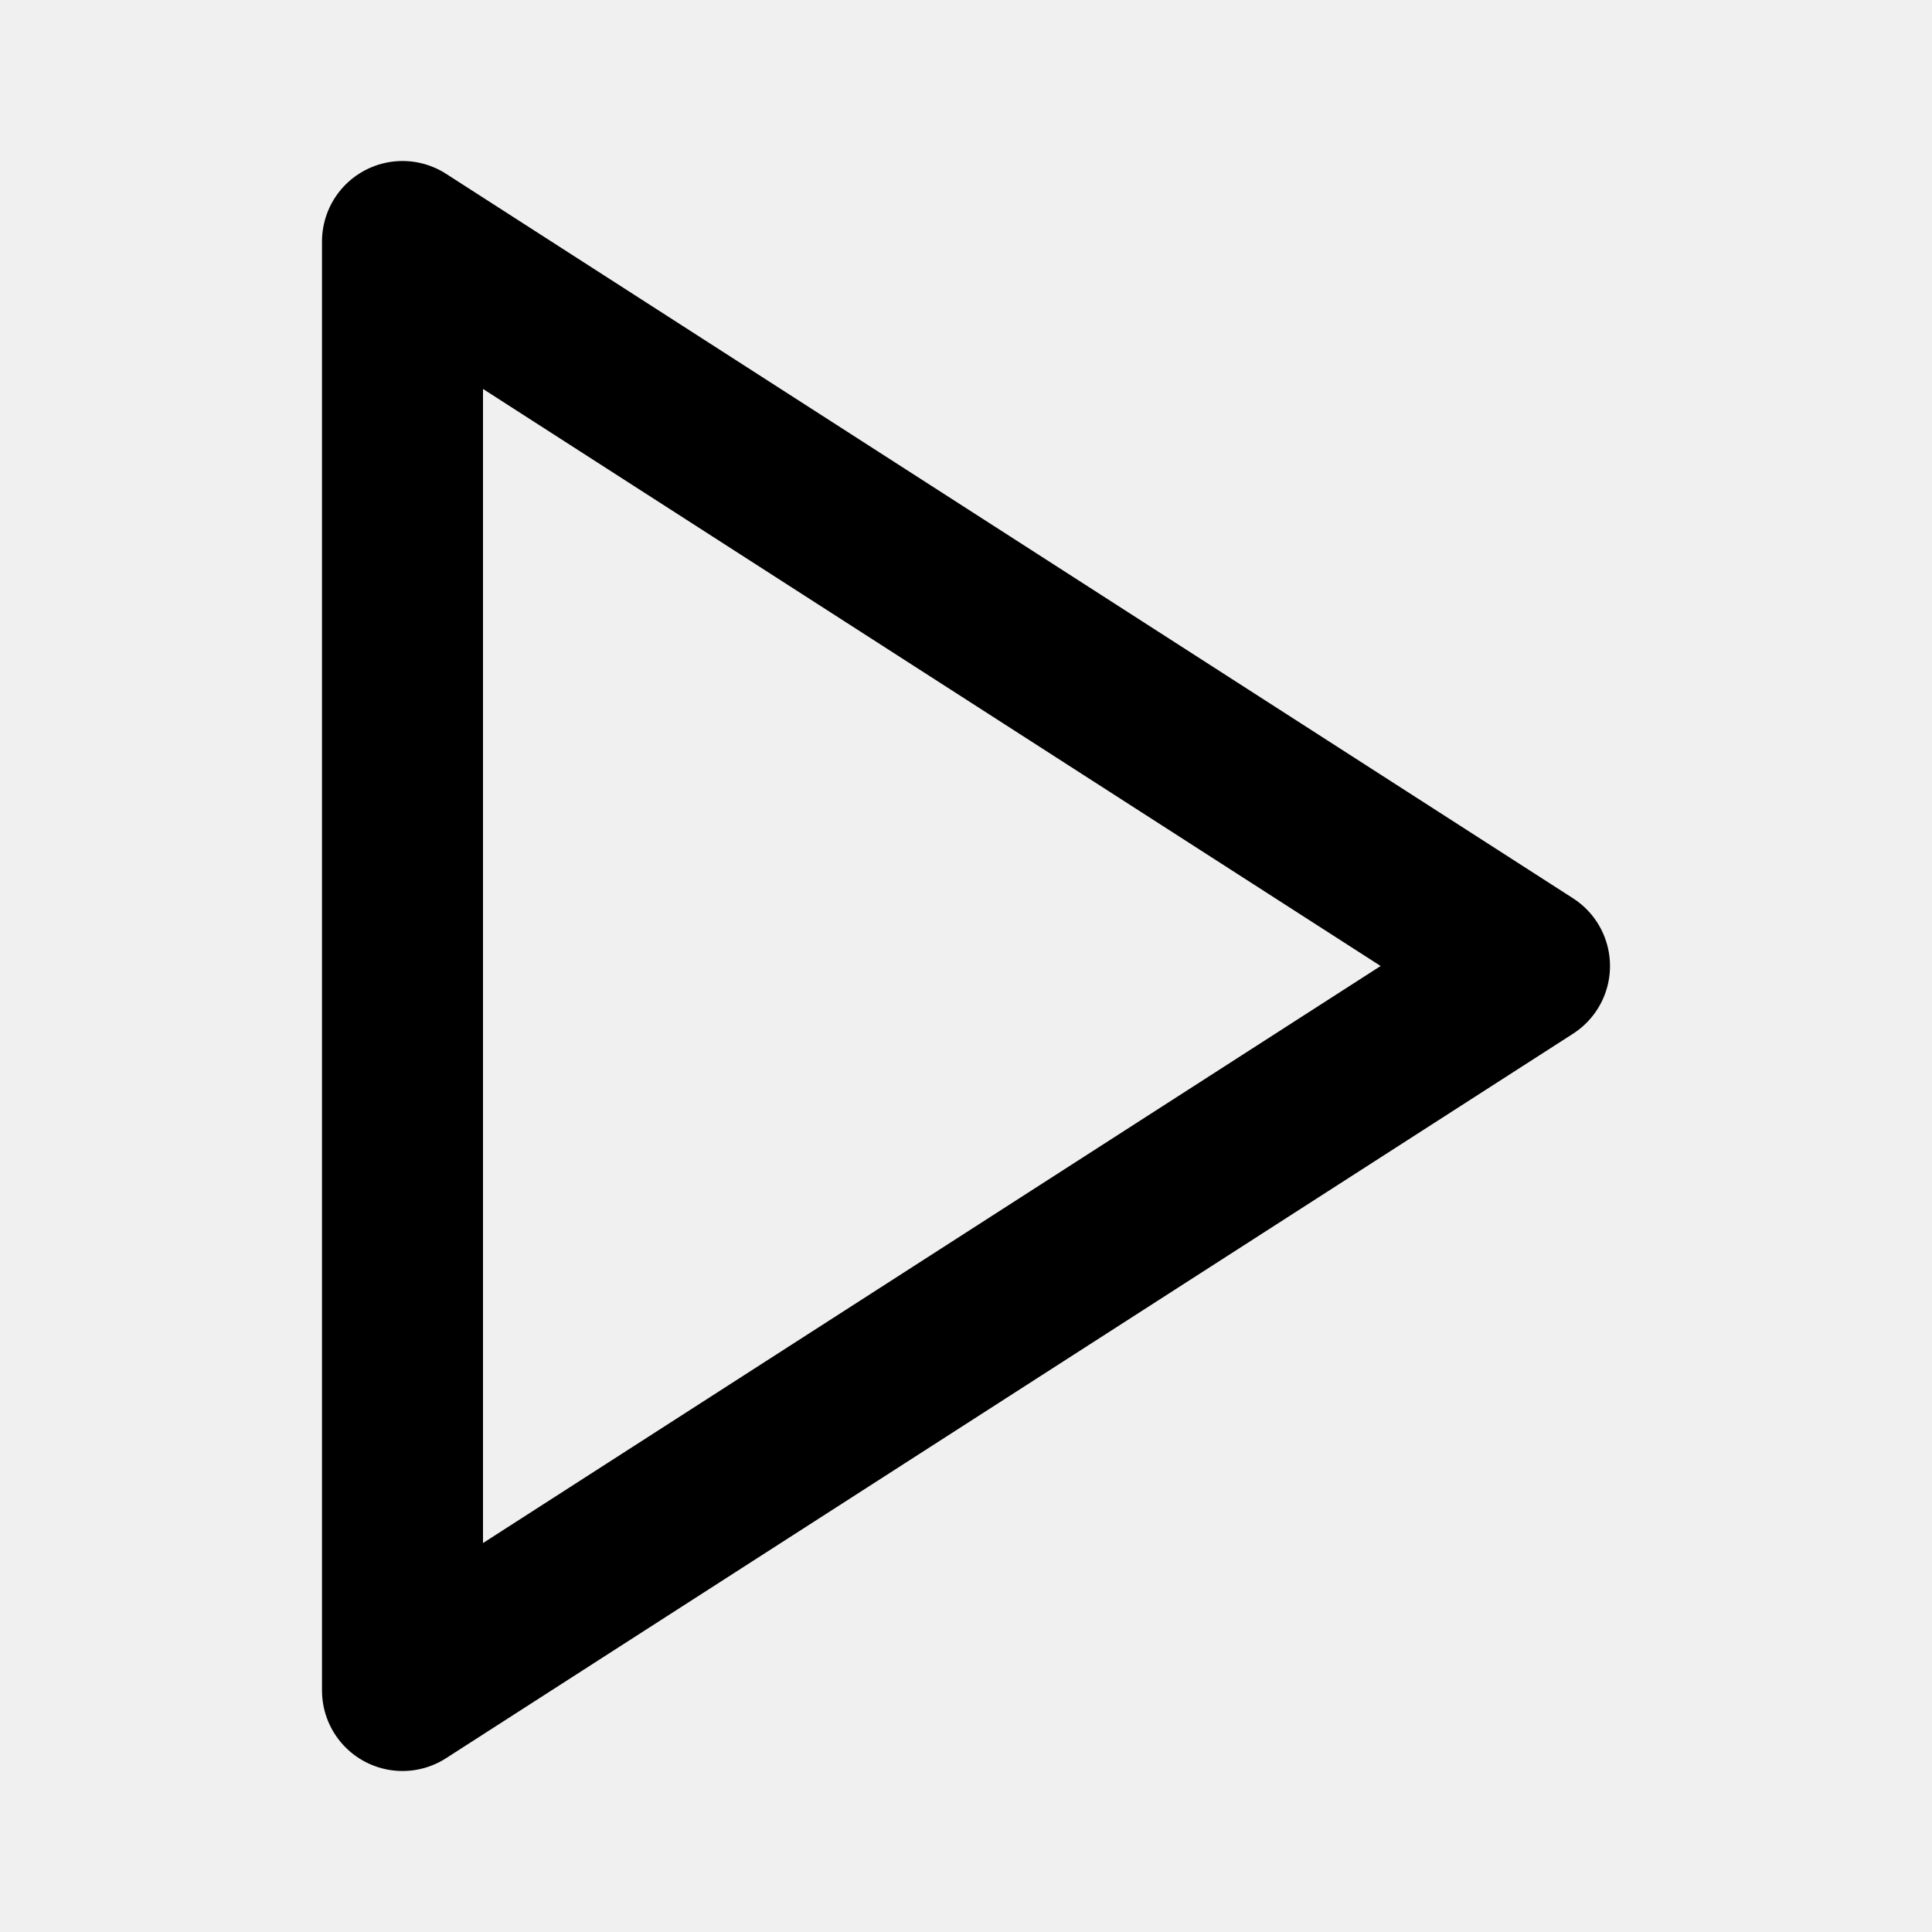
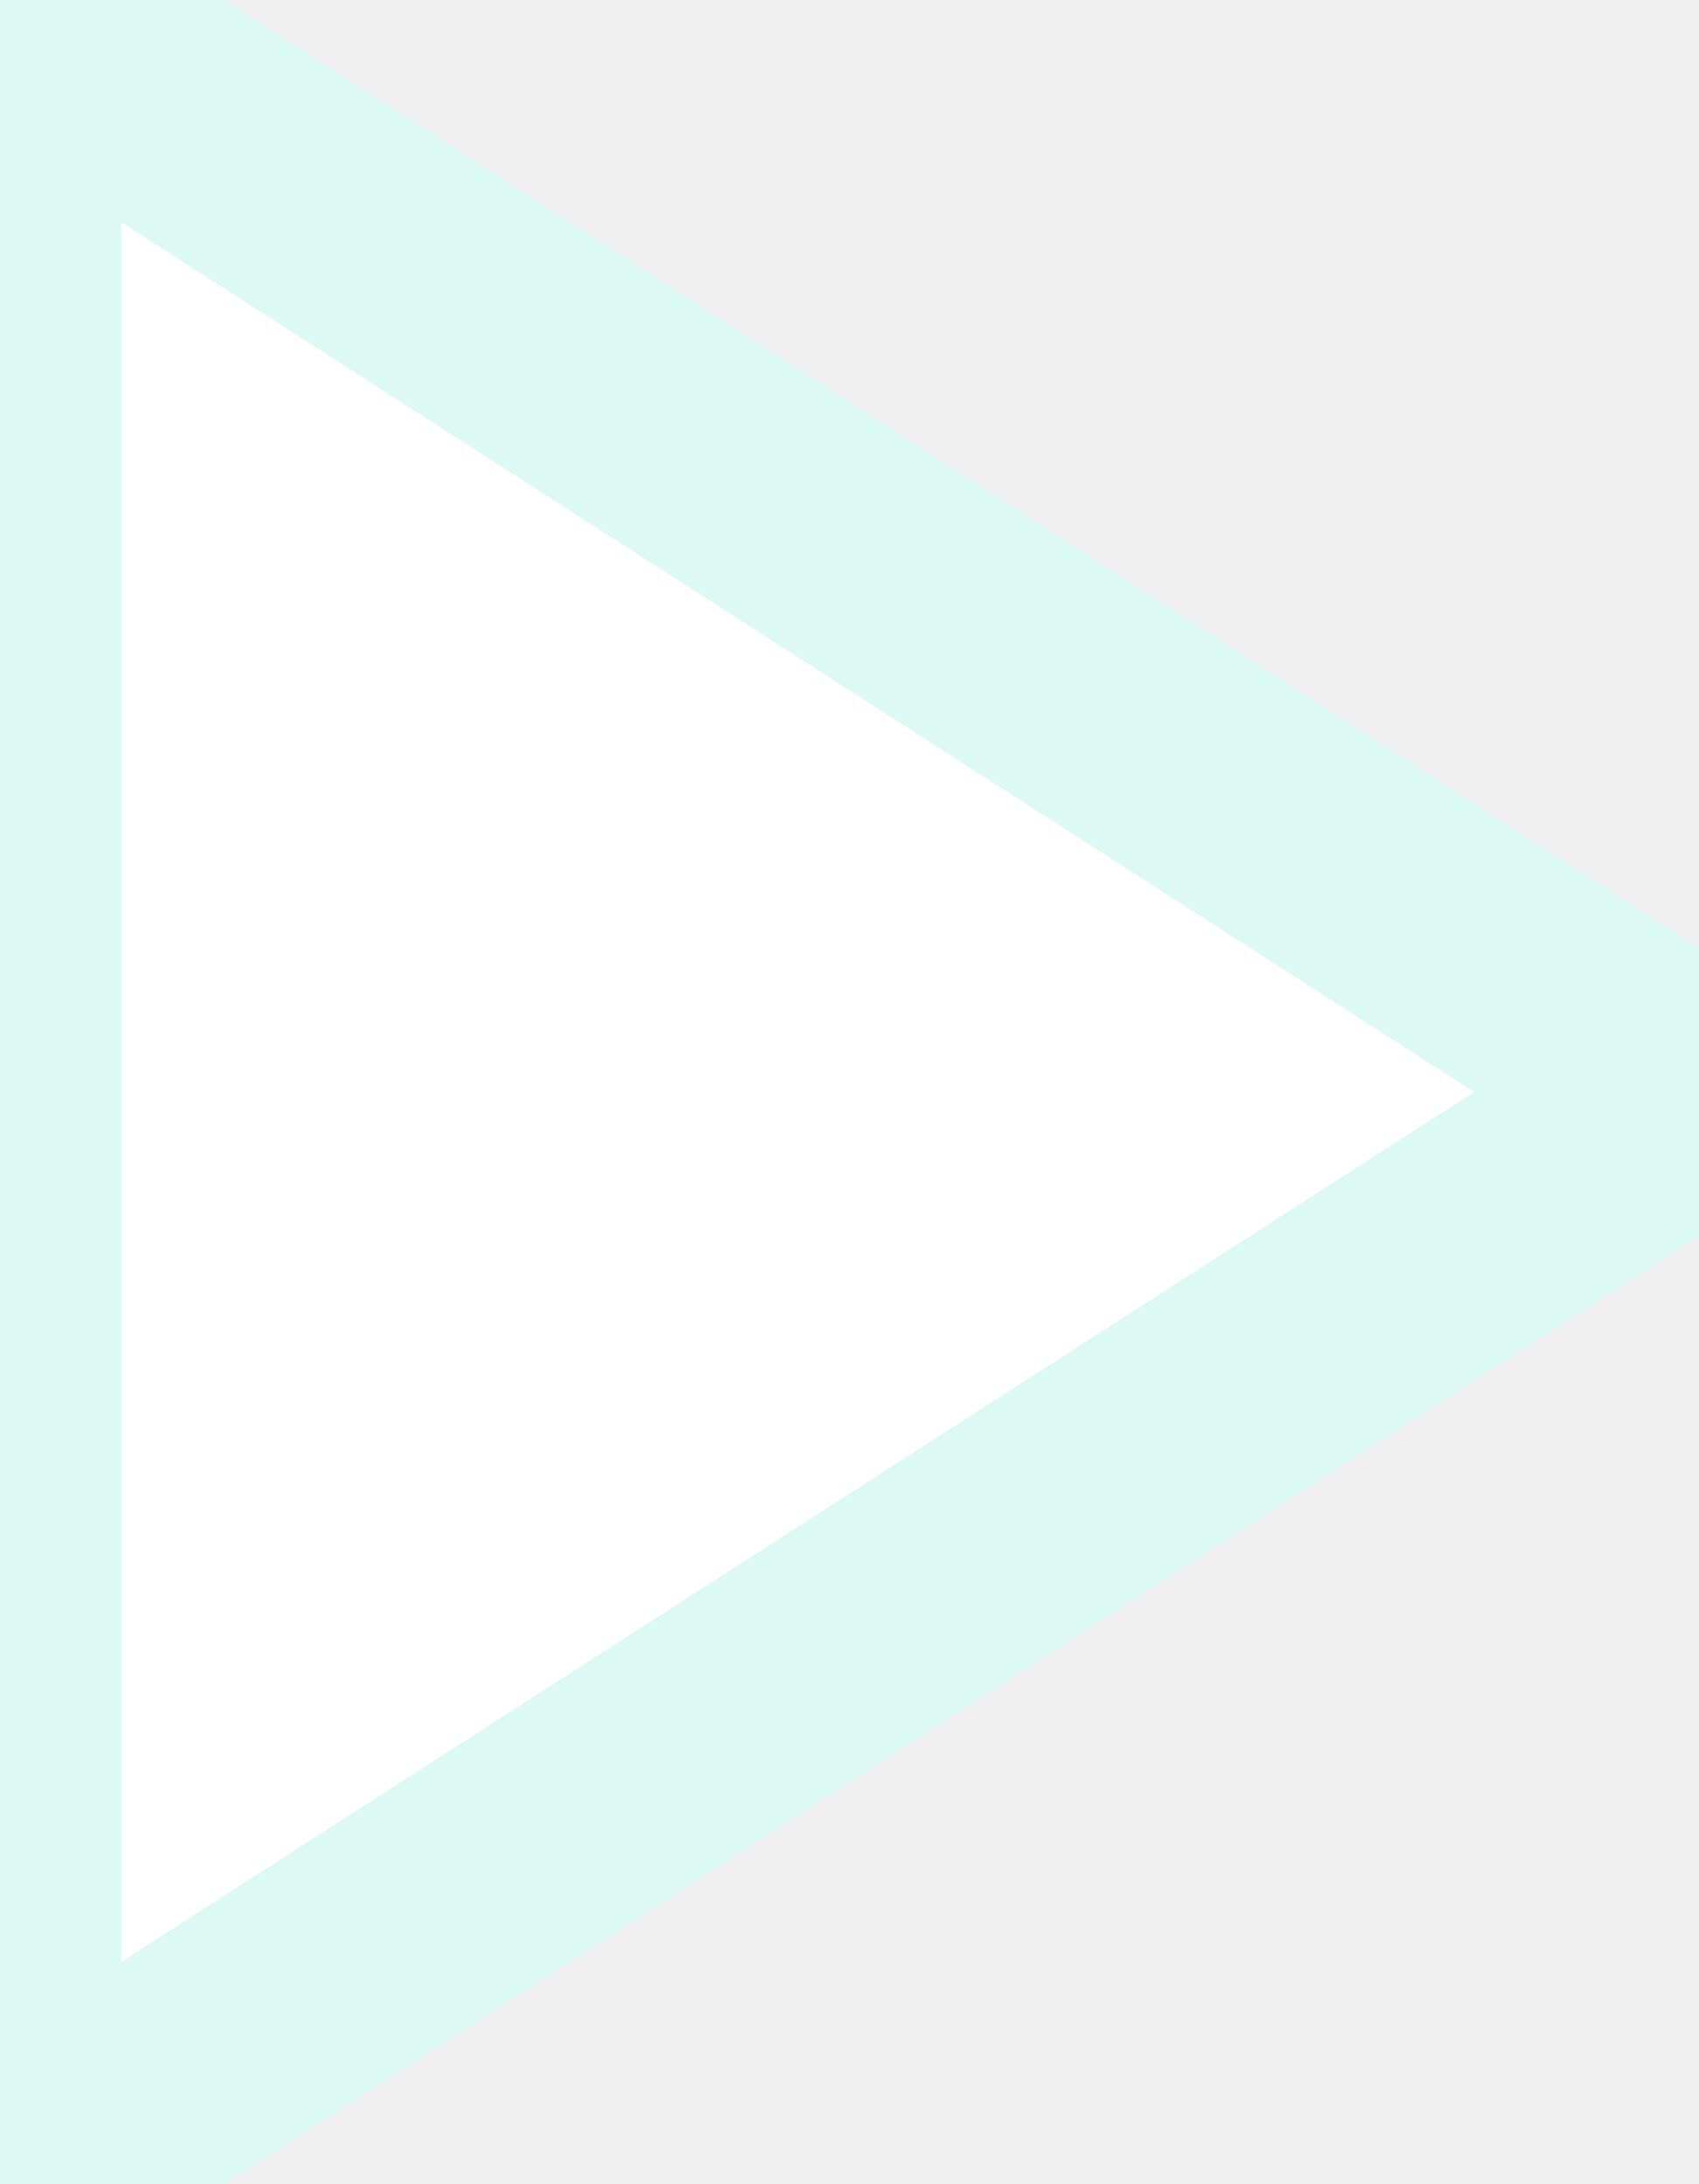
- <svg xmlns="http://www.w3.org/2000/svg" width="24" height="24" viewBox="0 0 24 24" fill="none" stroke="currentColor" stroke-width="2" stroke-linecap="round" stroke-linejoin="round" class="feather feather-play">
-   <polygon points="5 3 19 12 5 21 5 3" />
+ <svg xmlns="http://www.w3.org/2000/svg" id="svg4" version="1.1" class="feather feather-play" stroke-linejoin="round" stroke-linecap="round" stroke-width="2" stroke="hsla(170, 71%, 92%, 1)" fill="none" viewBox="0 0 14 18" height="18" width="14">
+   <defs id="defs8" />
+   <polygon transform="translate(-5,-3)" style="fill:#ffffff" id="polygon2" points="5,3 19,12 5,21 " />
</svg>
